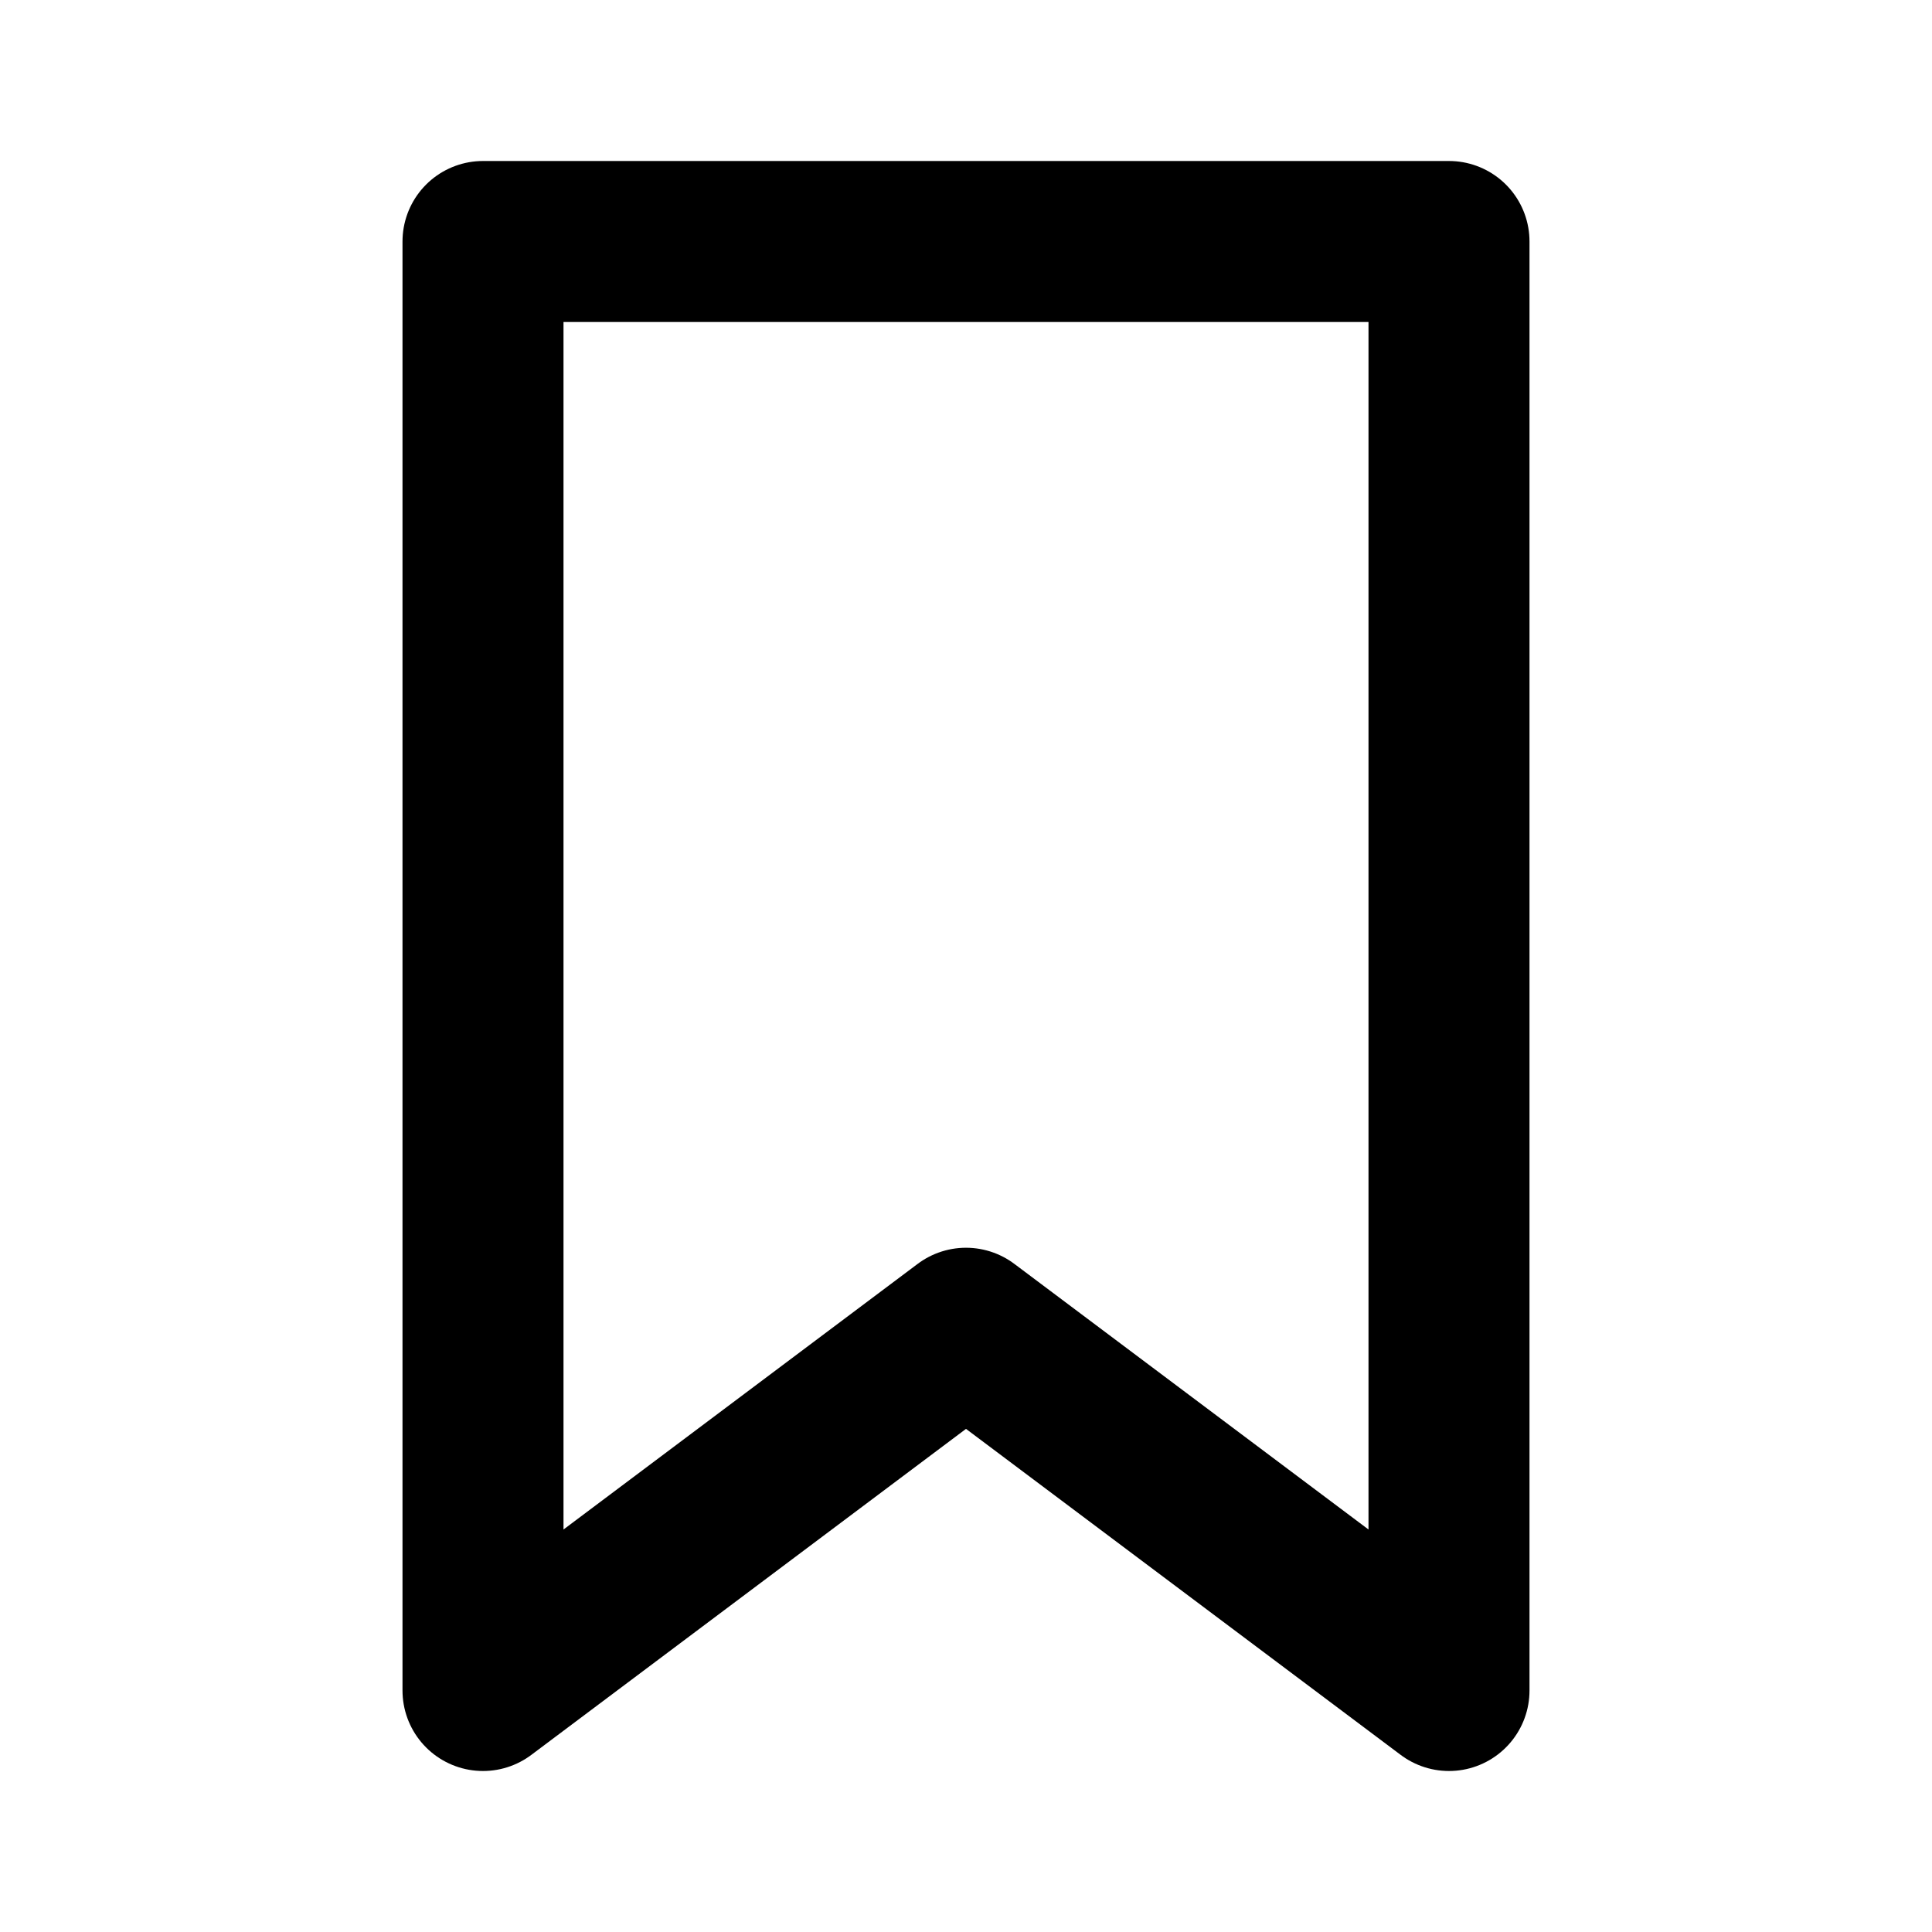
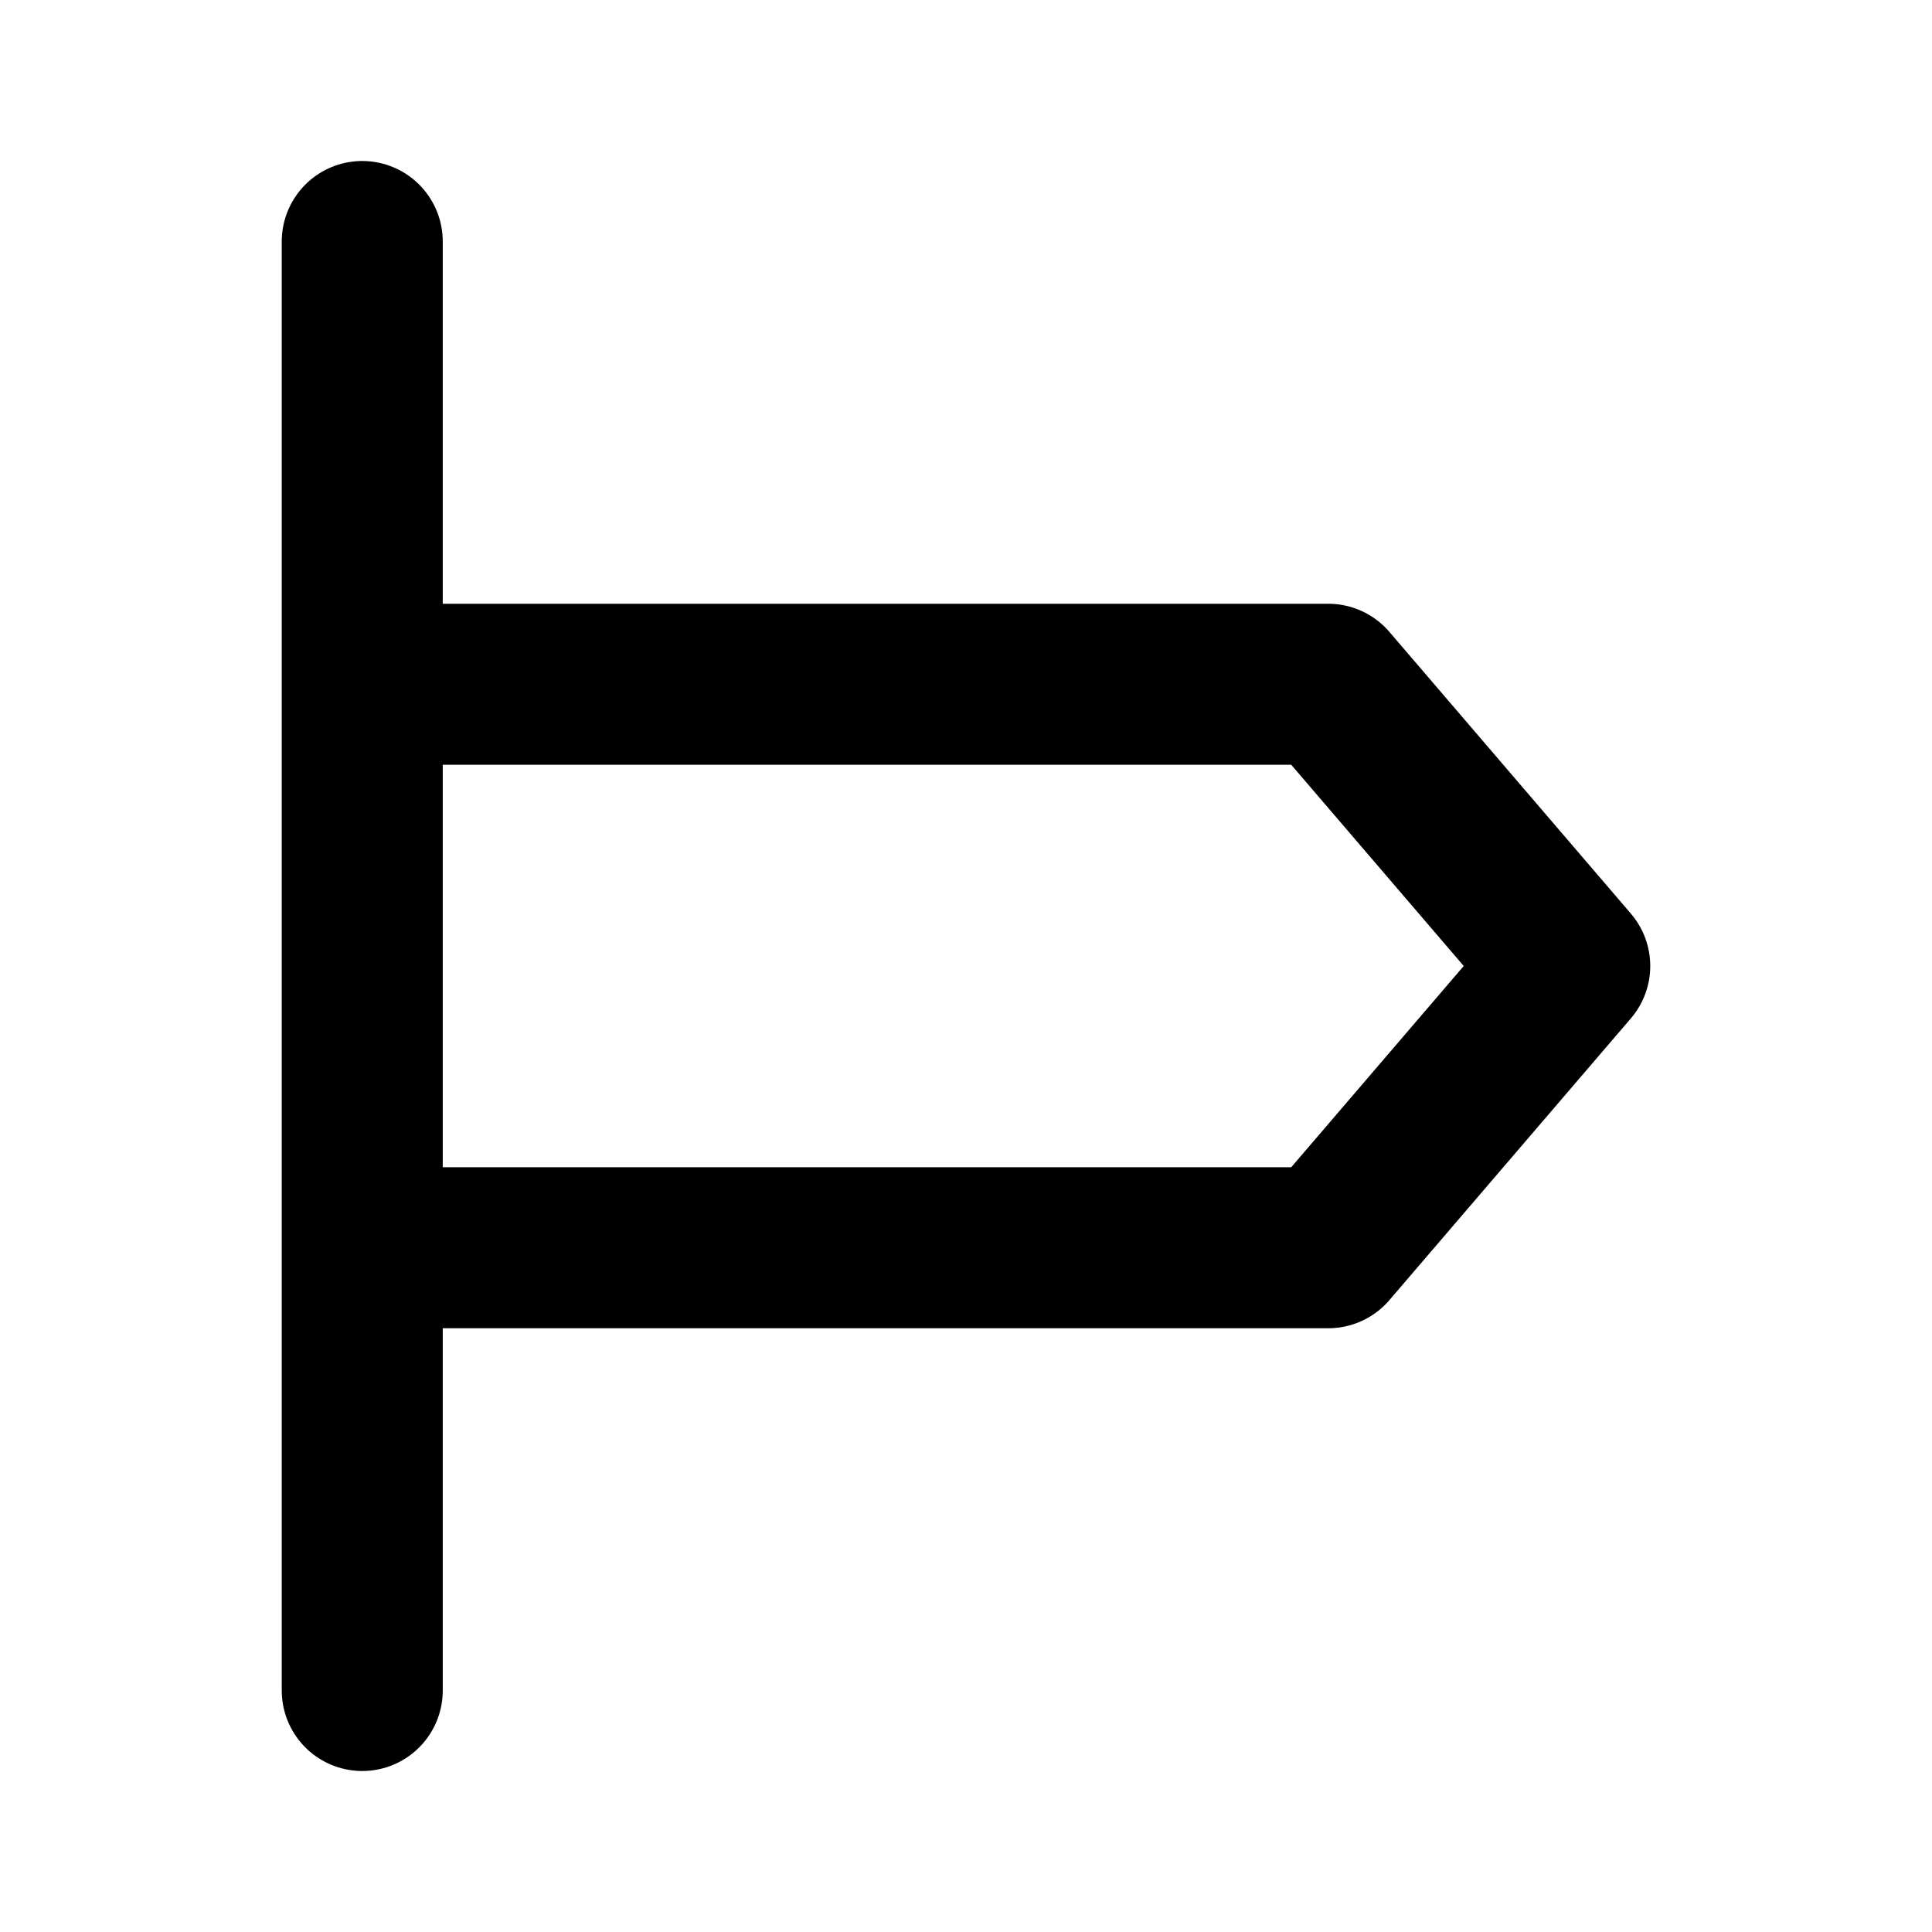
<svg xmlns="http://www.w3.org/2000/svg" viewBox="0 0 24 24" width="24" height="24">
-   <path fill="none" stroke="currentColor" stroke-width="2" stroke-linecap="round" stroke-linejoin="round" d="M6 3H18V21L12 16.5L6 21Z" />
+   <path fill="none" stroke="currentColor" stroke-width="2" stroke-linecap="round" stroke-linejoin="round" d="M4.5 3V21 M4.5 8.5H16.5L19.5 12L16.5 15.5H4.5" />
</svg>
